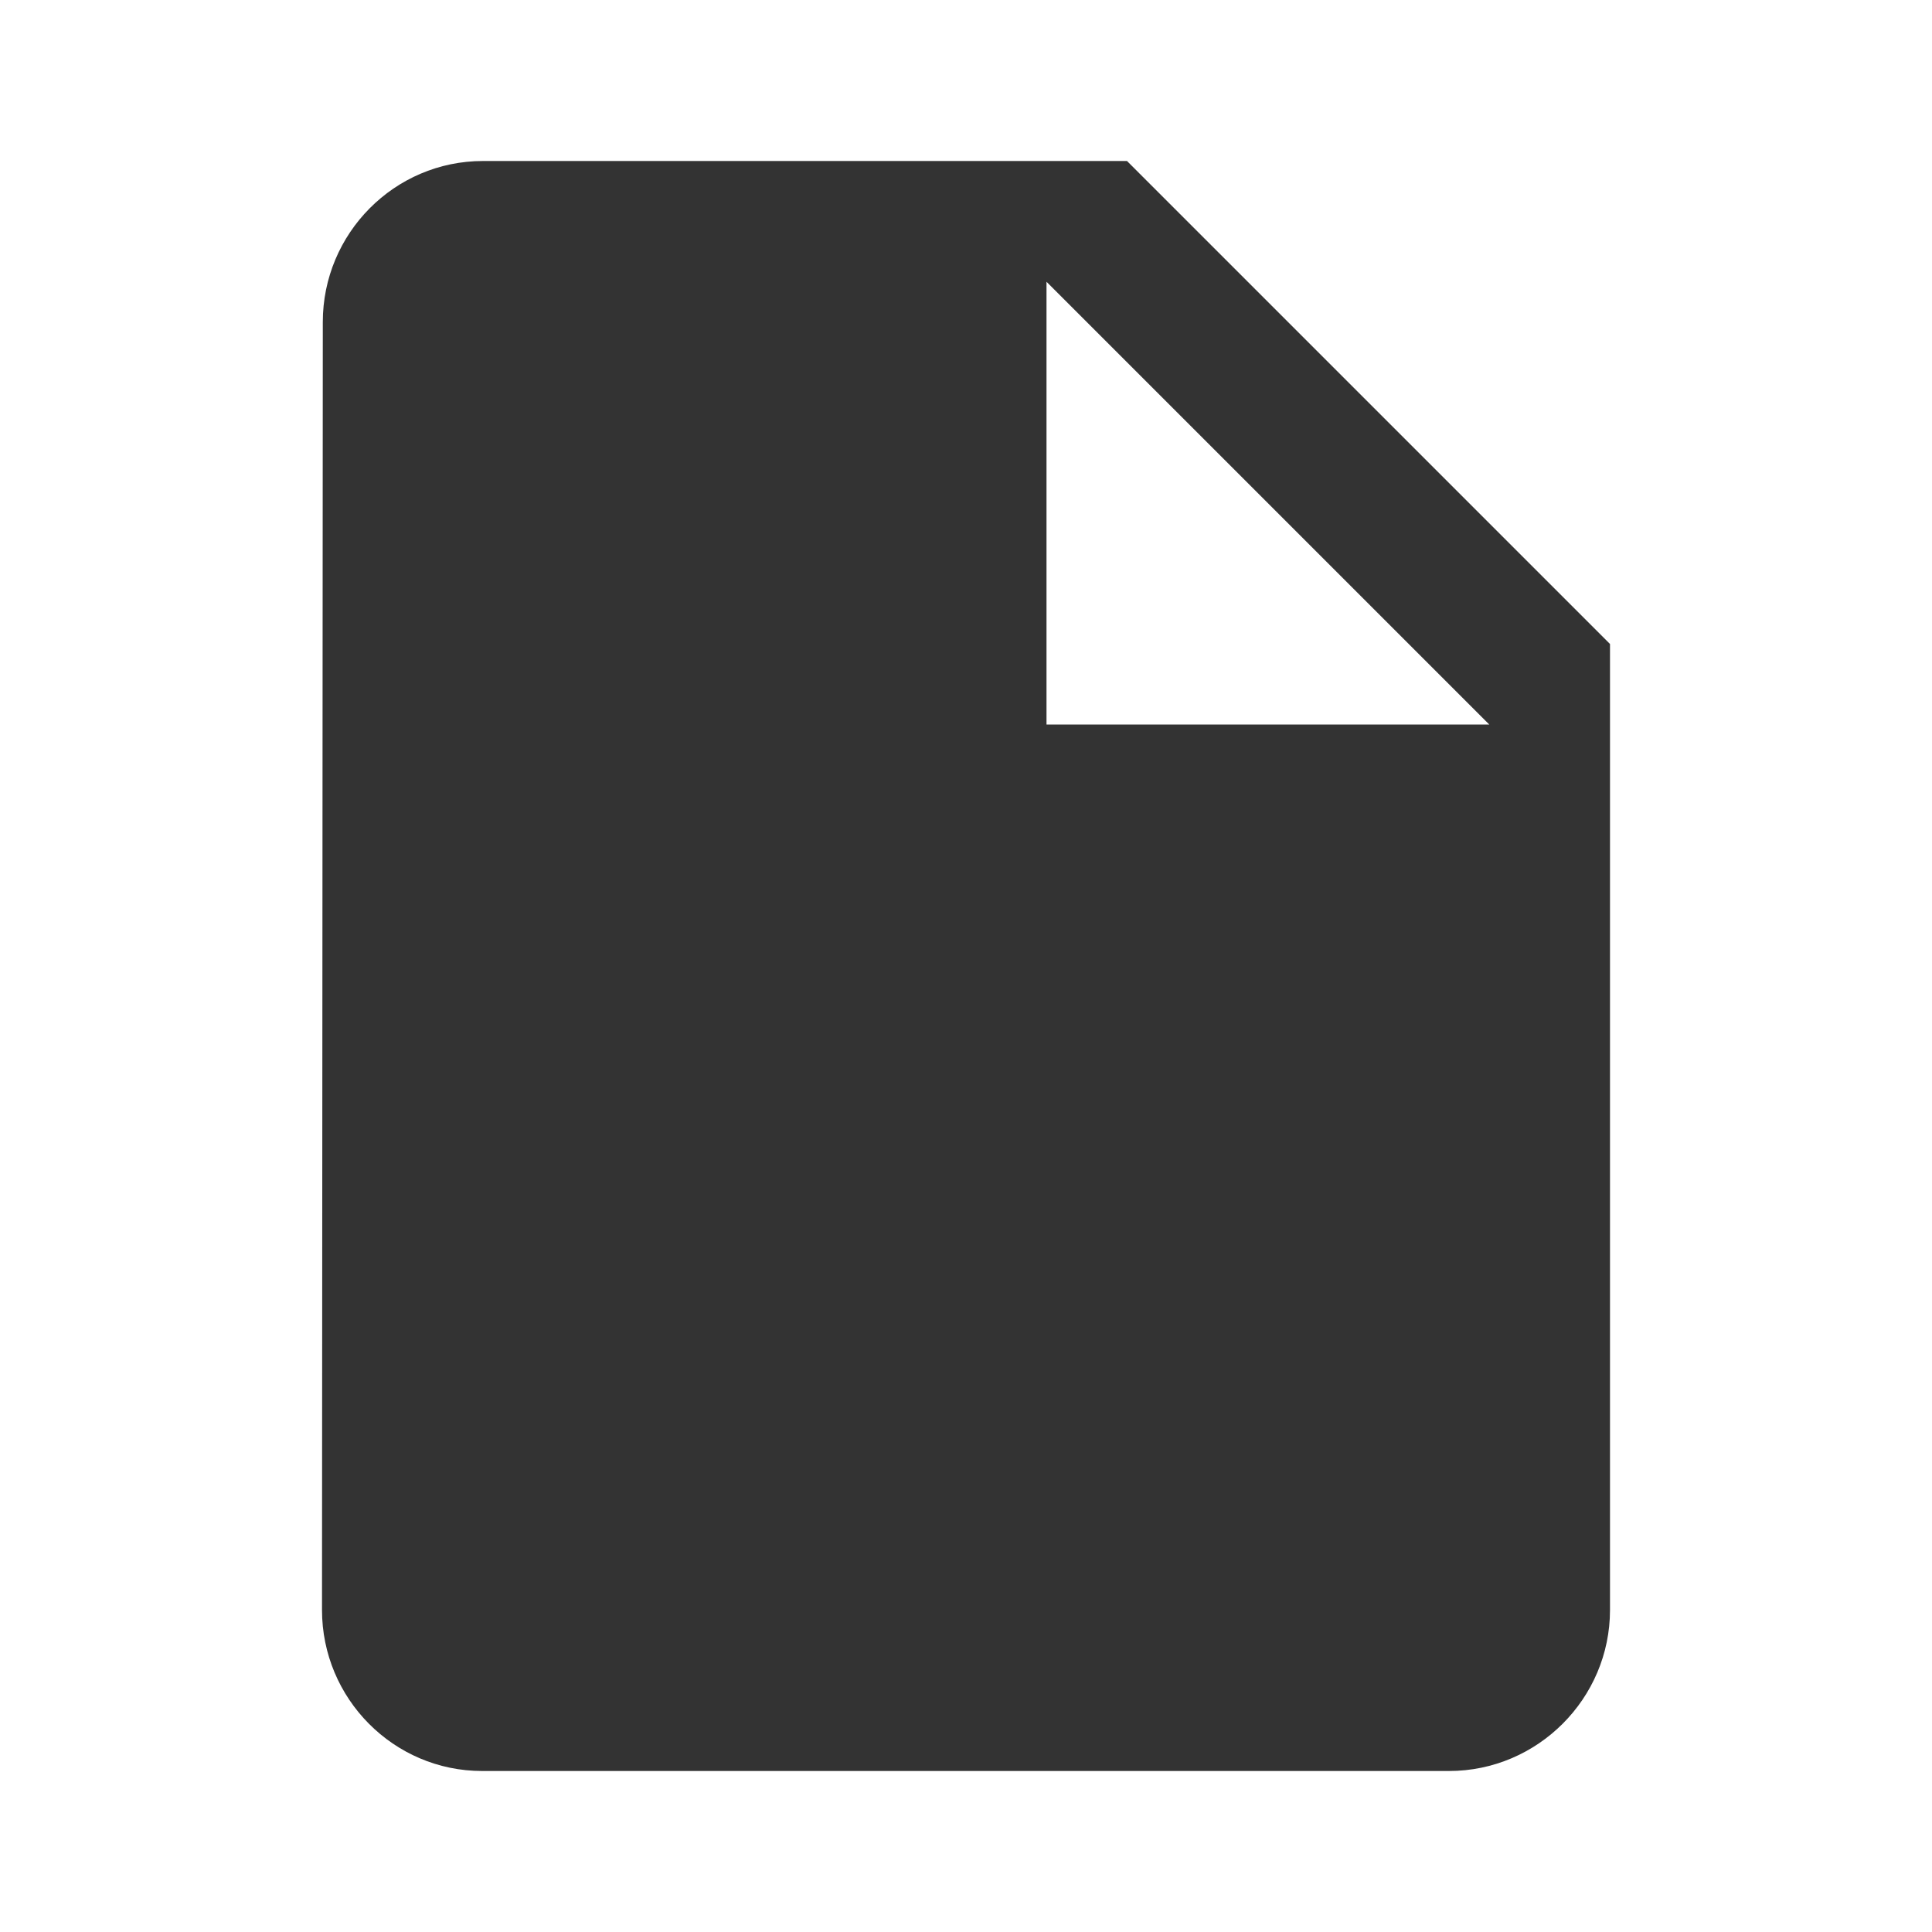
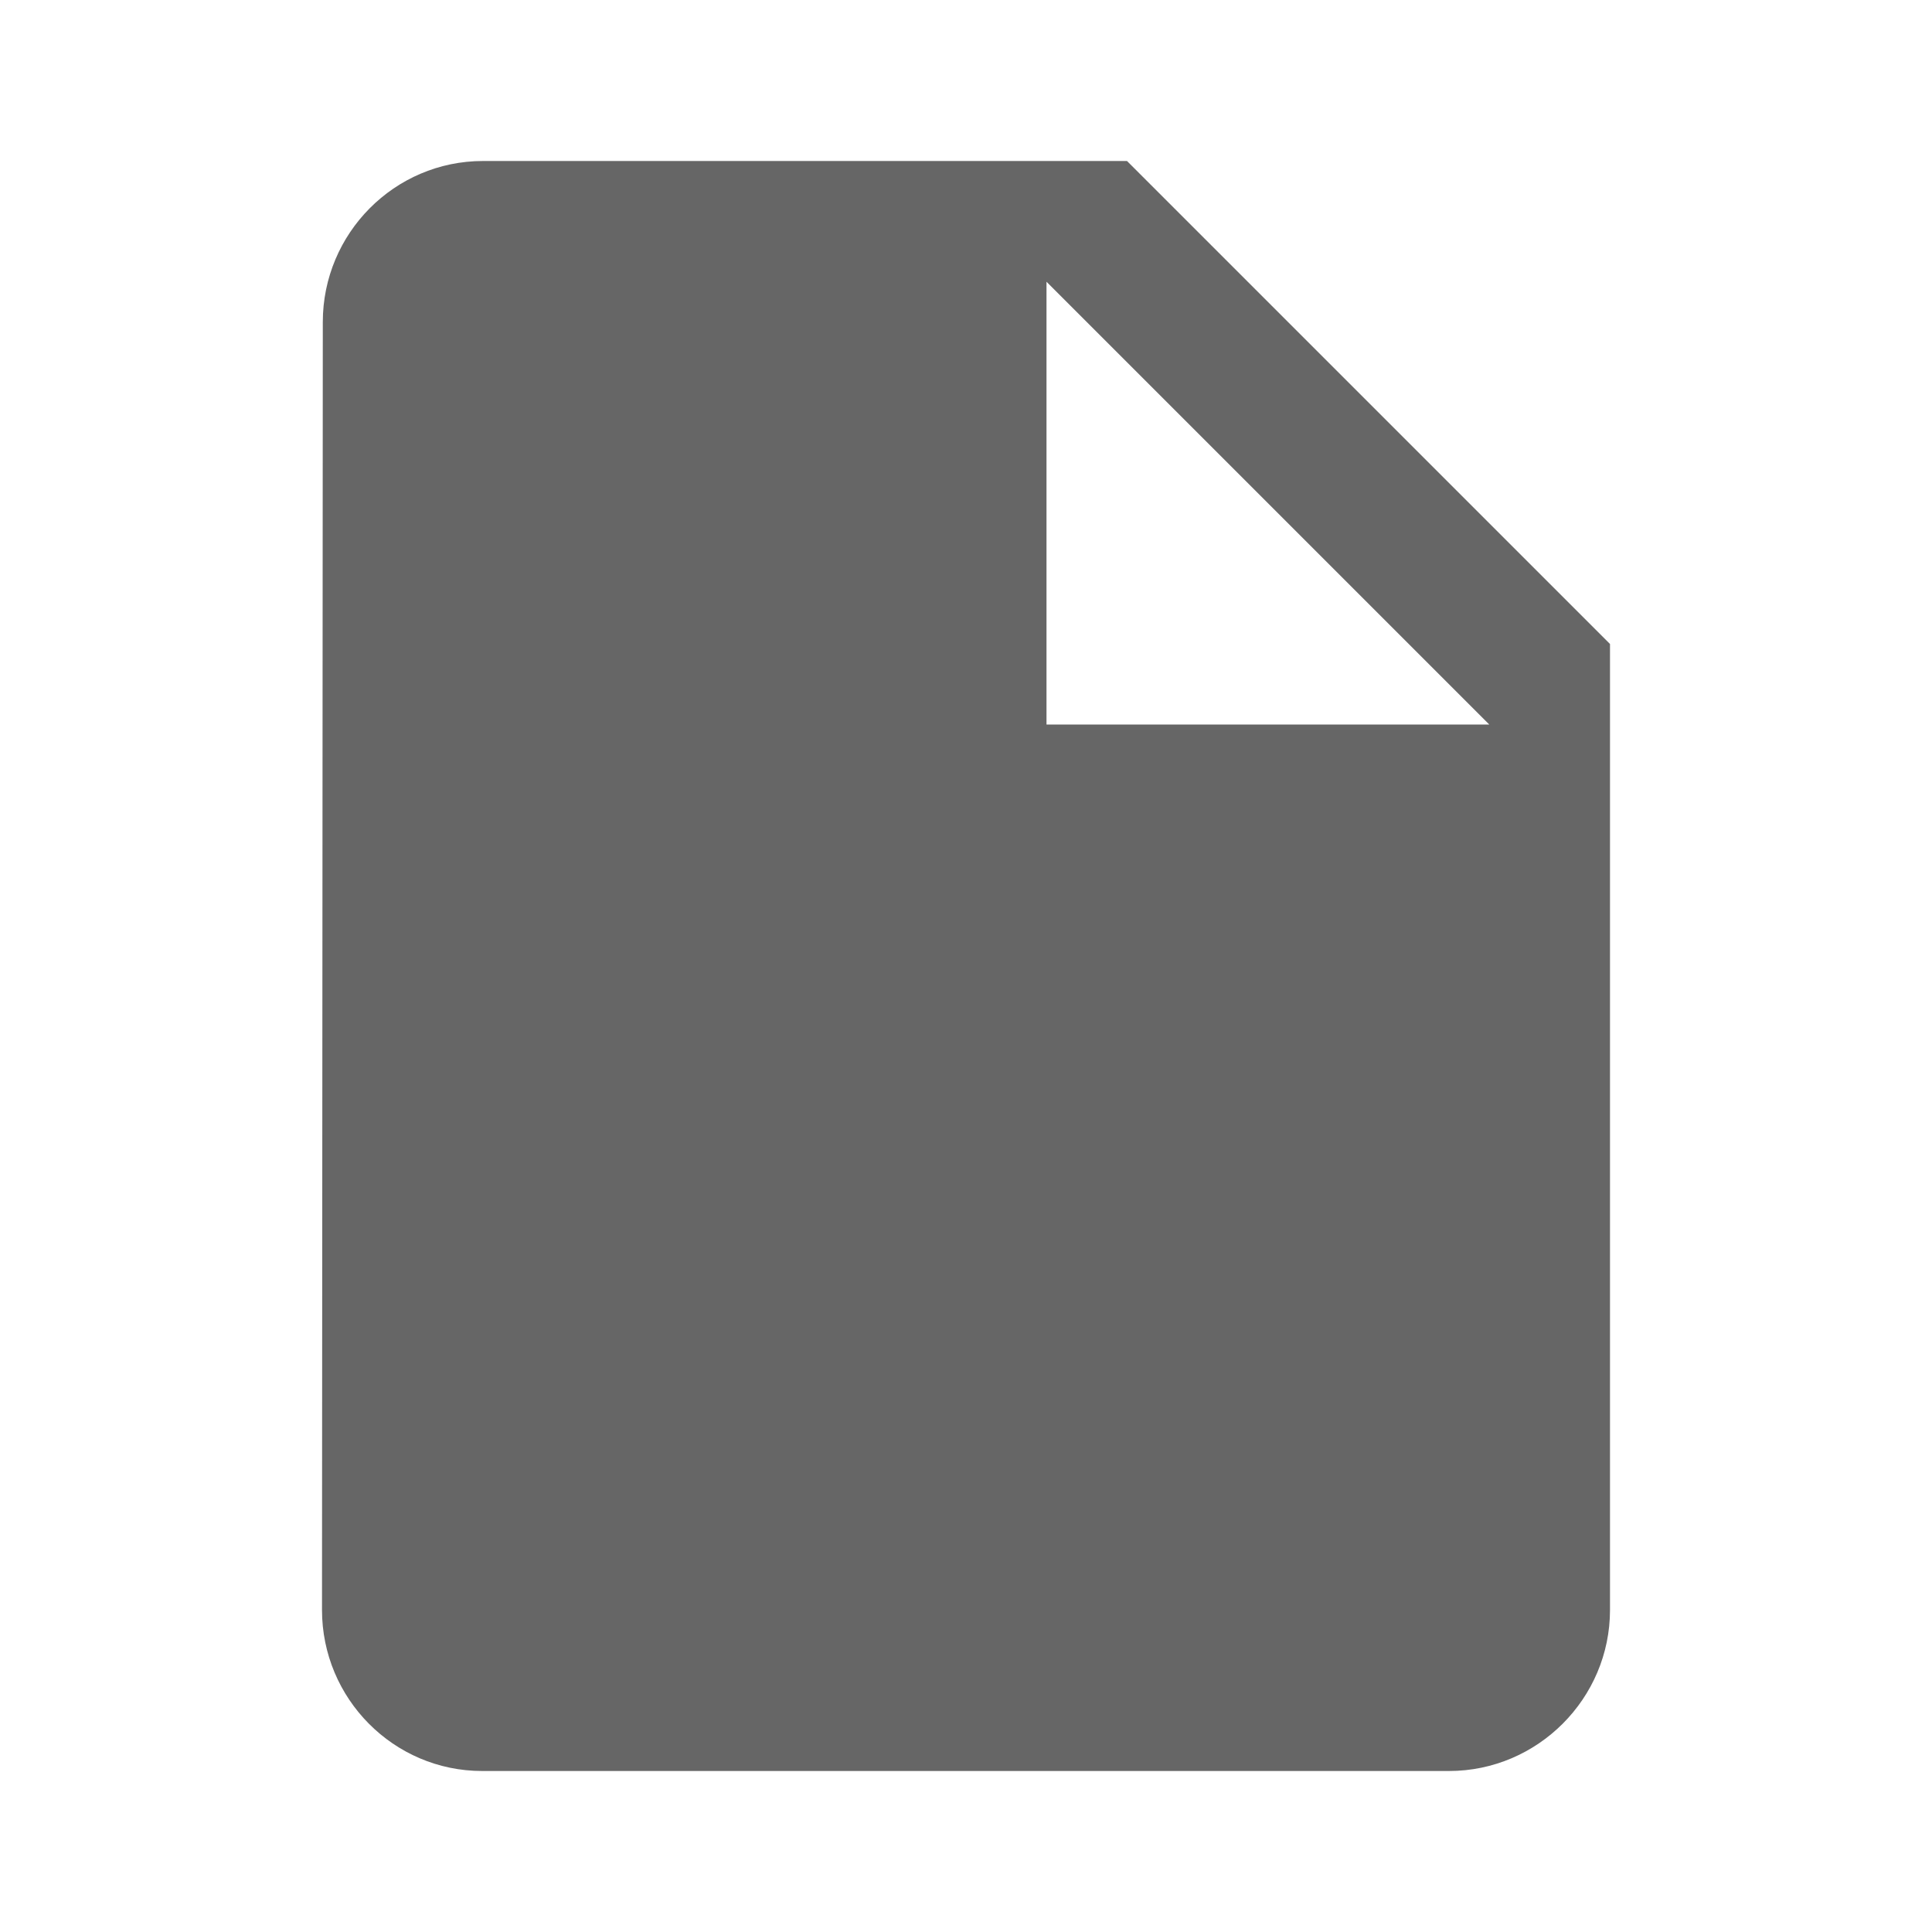
<svg xmlns="http://www.w3.org/2000/svg" width="24" height="24" viewBox="0 0 24 24">
-   <path fill="#333333" d="M6 2c-1.1 0-1.99.9-1.99 2L4 20c0 1.1.89 2 1.99 2H18c1.1 0 2-.9 2-2V8l-6-6H6zm7 7V3.5L18.5 9H13z" />
+   <path fill="#666666" d="M6 2c-1.1 0-1.99.9-1.99 2L4 20c0 1.1.89 2 1.99 2H18c1.1 0 2-.9 2-2V8l-6-6H6zm7 7V3.5L18.5 9H13z" />
  <path d="M0 0h24v24H0z" fill="none" />
</svg>
